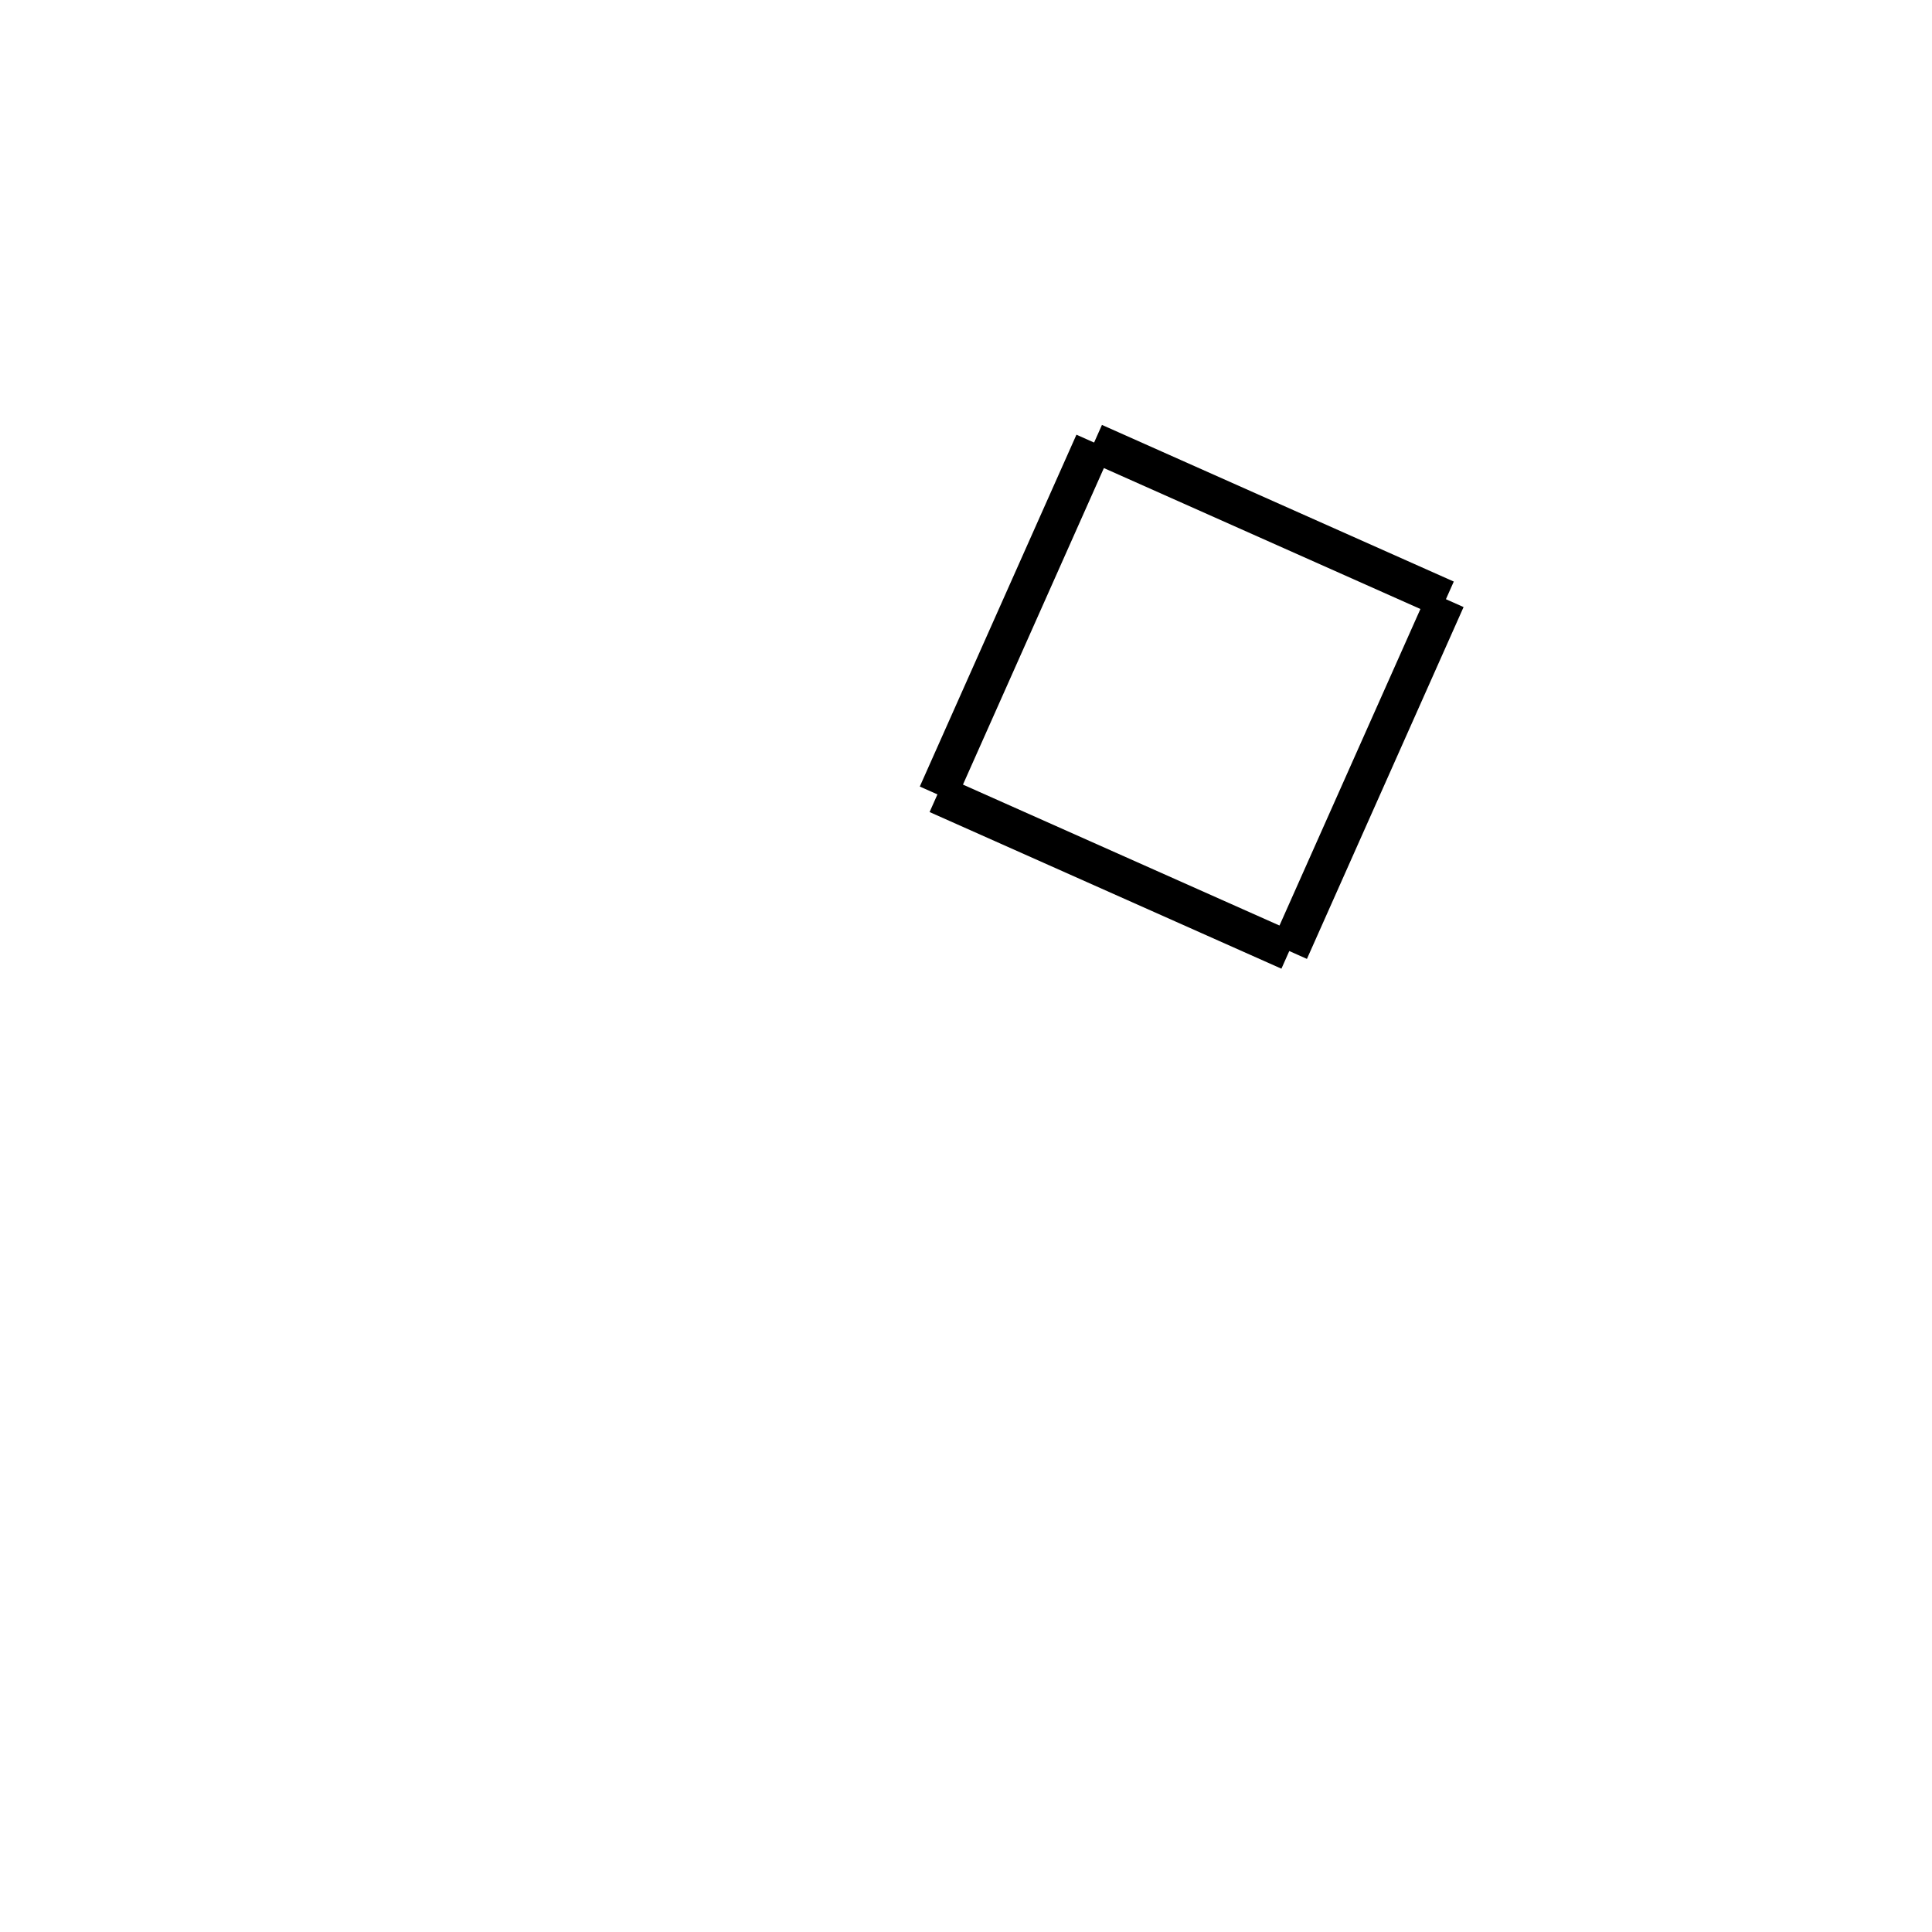
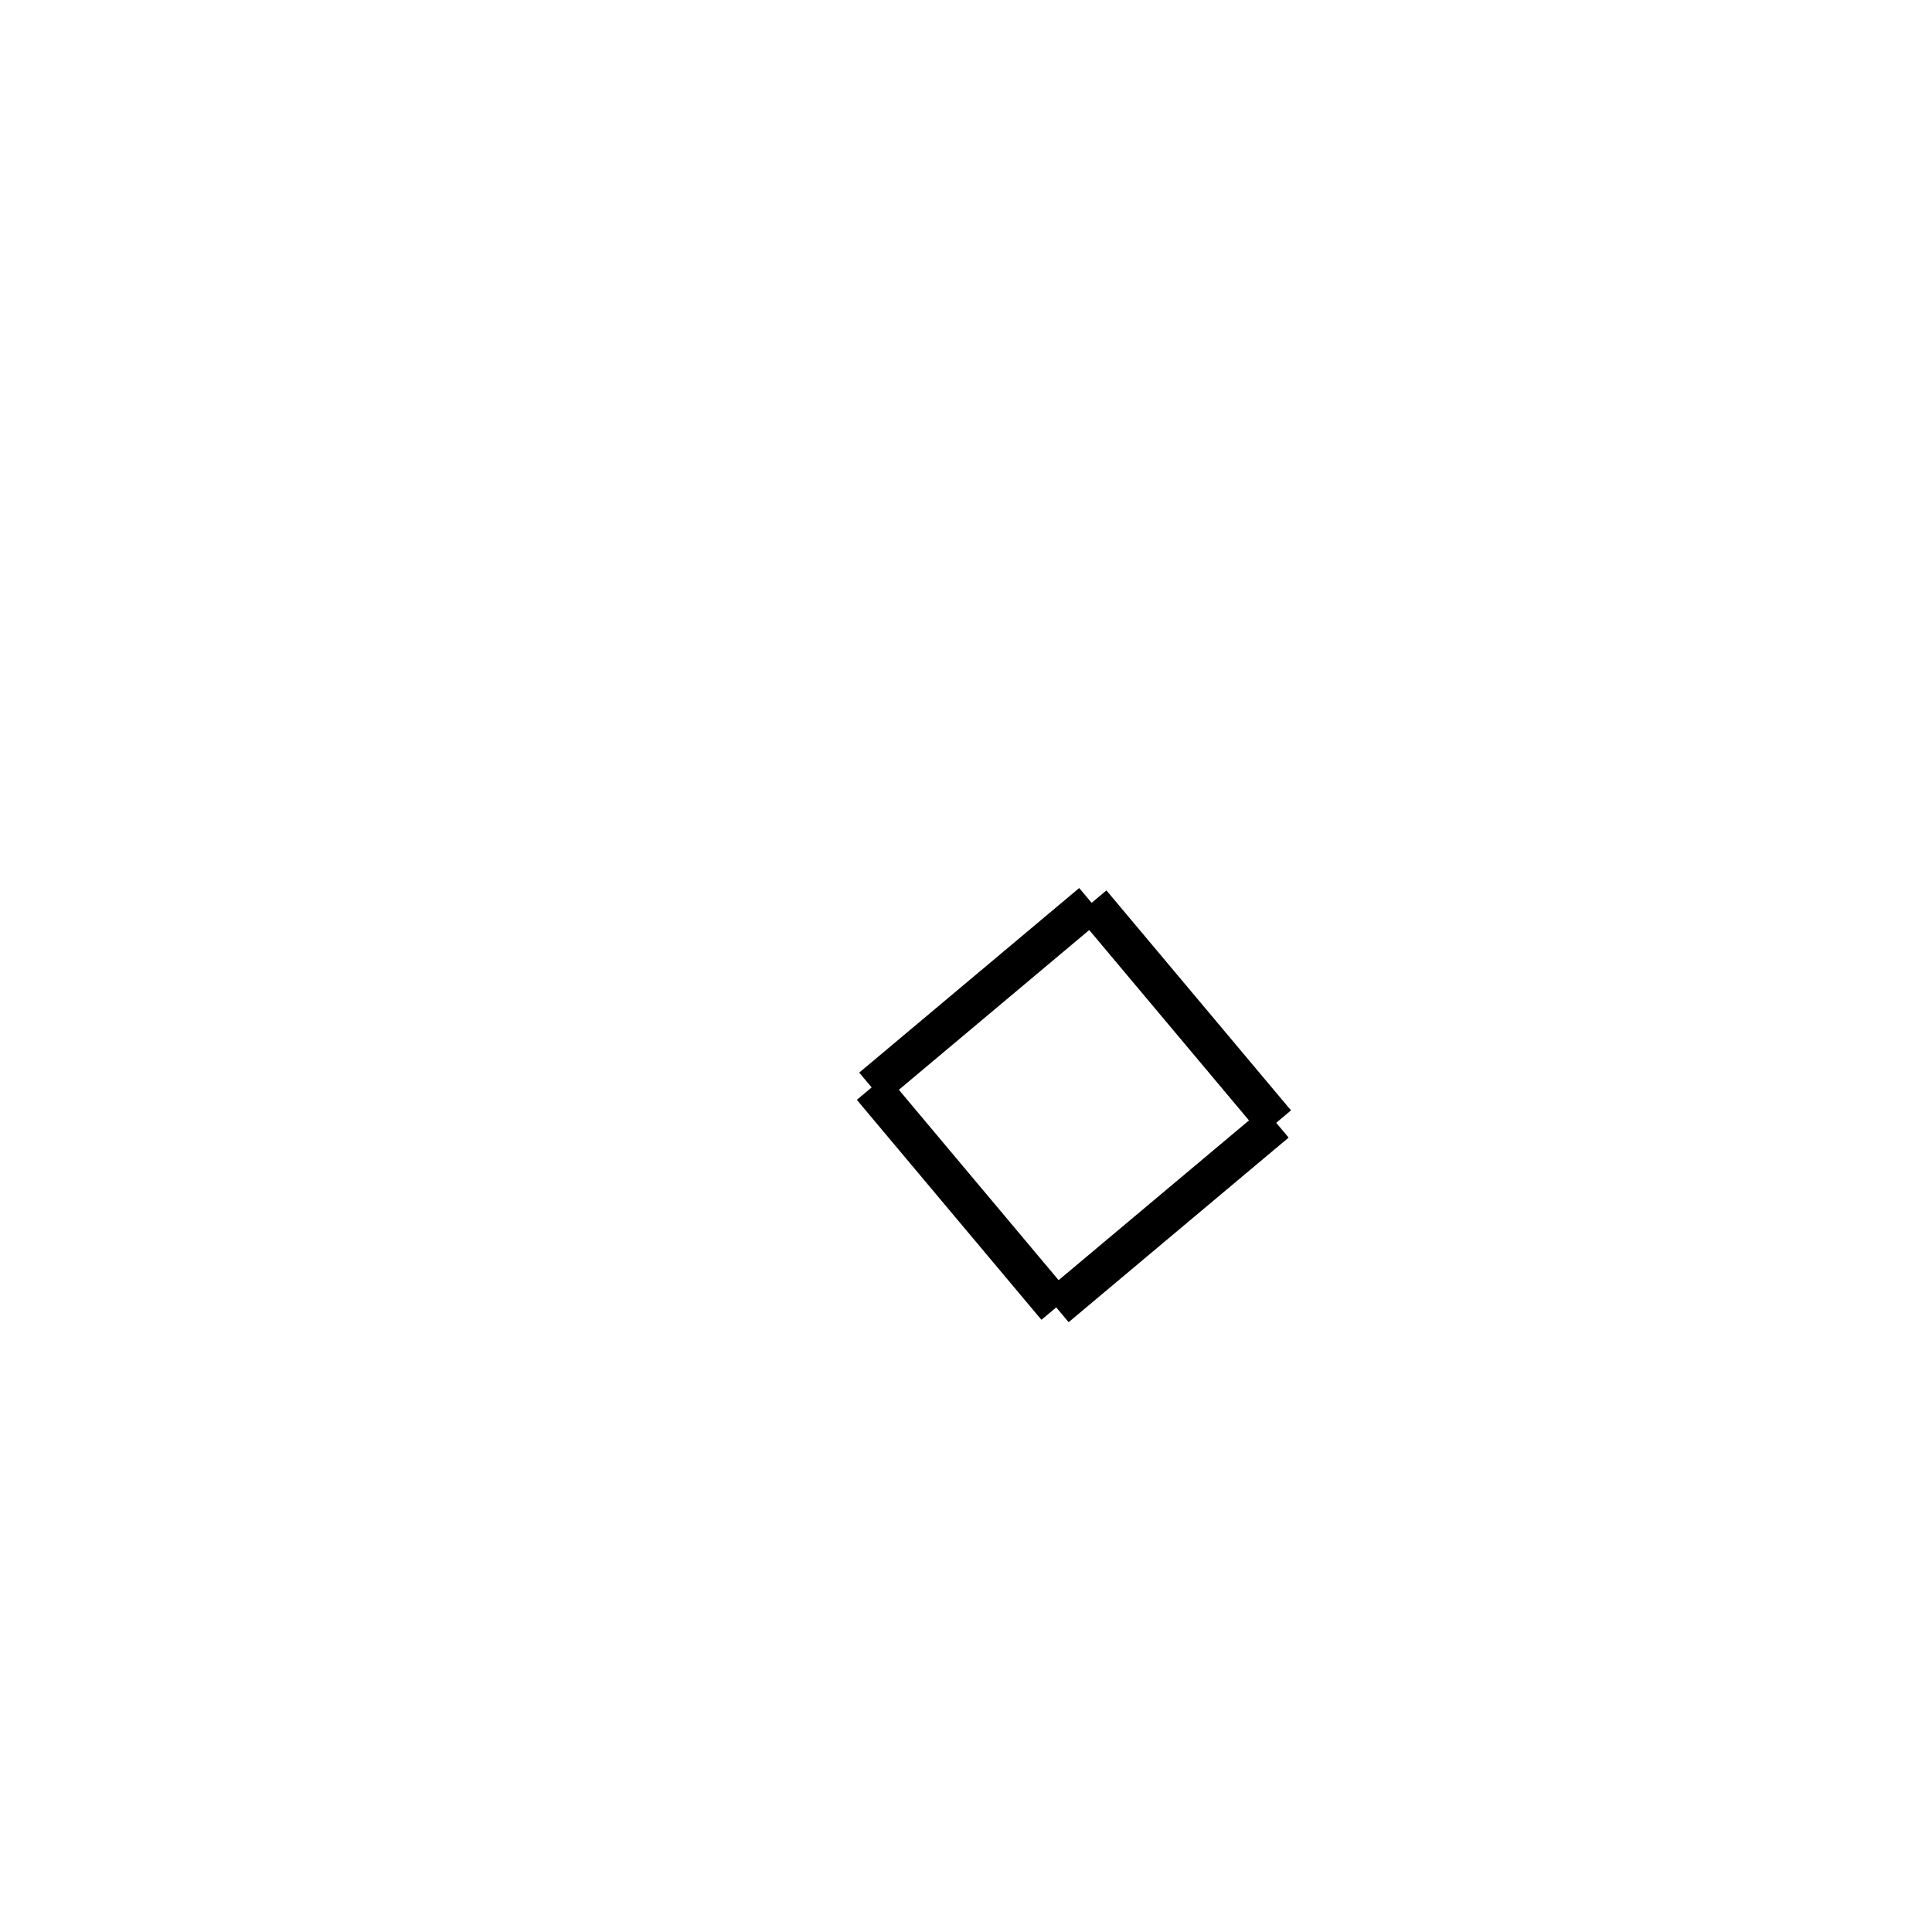
<svg xmlns="http://www.w3.org/2000/svg" height="100" width="100">
-   <line x1="56.63" y1="22.907" x2="74.841" y2="31.015" stroke-width="2" stroke="black" />
-   <line x1="74.841" y1="31.015" x2="66.733" y2="49.226" stroke-width="2" stroke="black" />
-   <line x1="48.522" y1="41.118" x2="66.733" y2="49.226" stroke-width="2" stroke="black" />
-   <line x1="56.63" y1="22.907" x2="48.522" y2="41.118" stroke-width="2" stroke="black" />
+   <line x1="45.116" y1="56.284" x2="56.502" y2="46.73" stroke-width="2" stroke="black" />
+   <line x1="56.502" y1="46.73" x2="66.056" y2="58.116" stroke-width="2" stroke="black" />
+   <line x1="54.67" y1="67.67" x2="66.056" y2="58.116" stroke-width="2" stroke="black" />
+   <line x1="45.116" y1="56.284" x2="54.67" y2="67.67" stroke-width="2" stroke="black" />
</svg>
